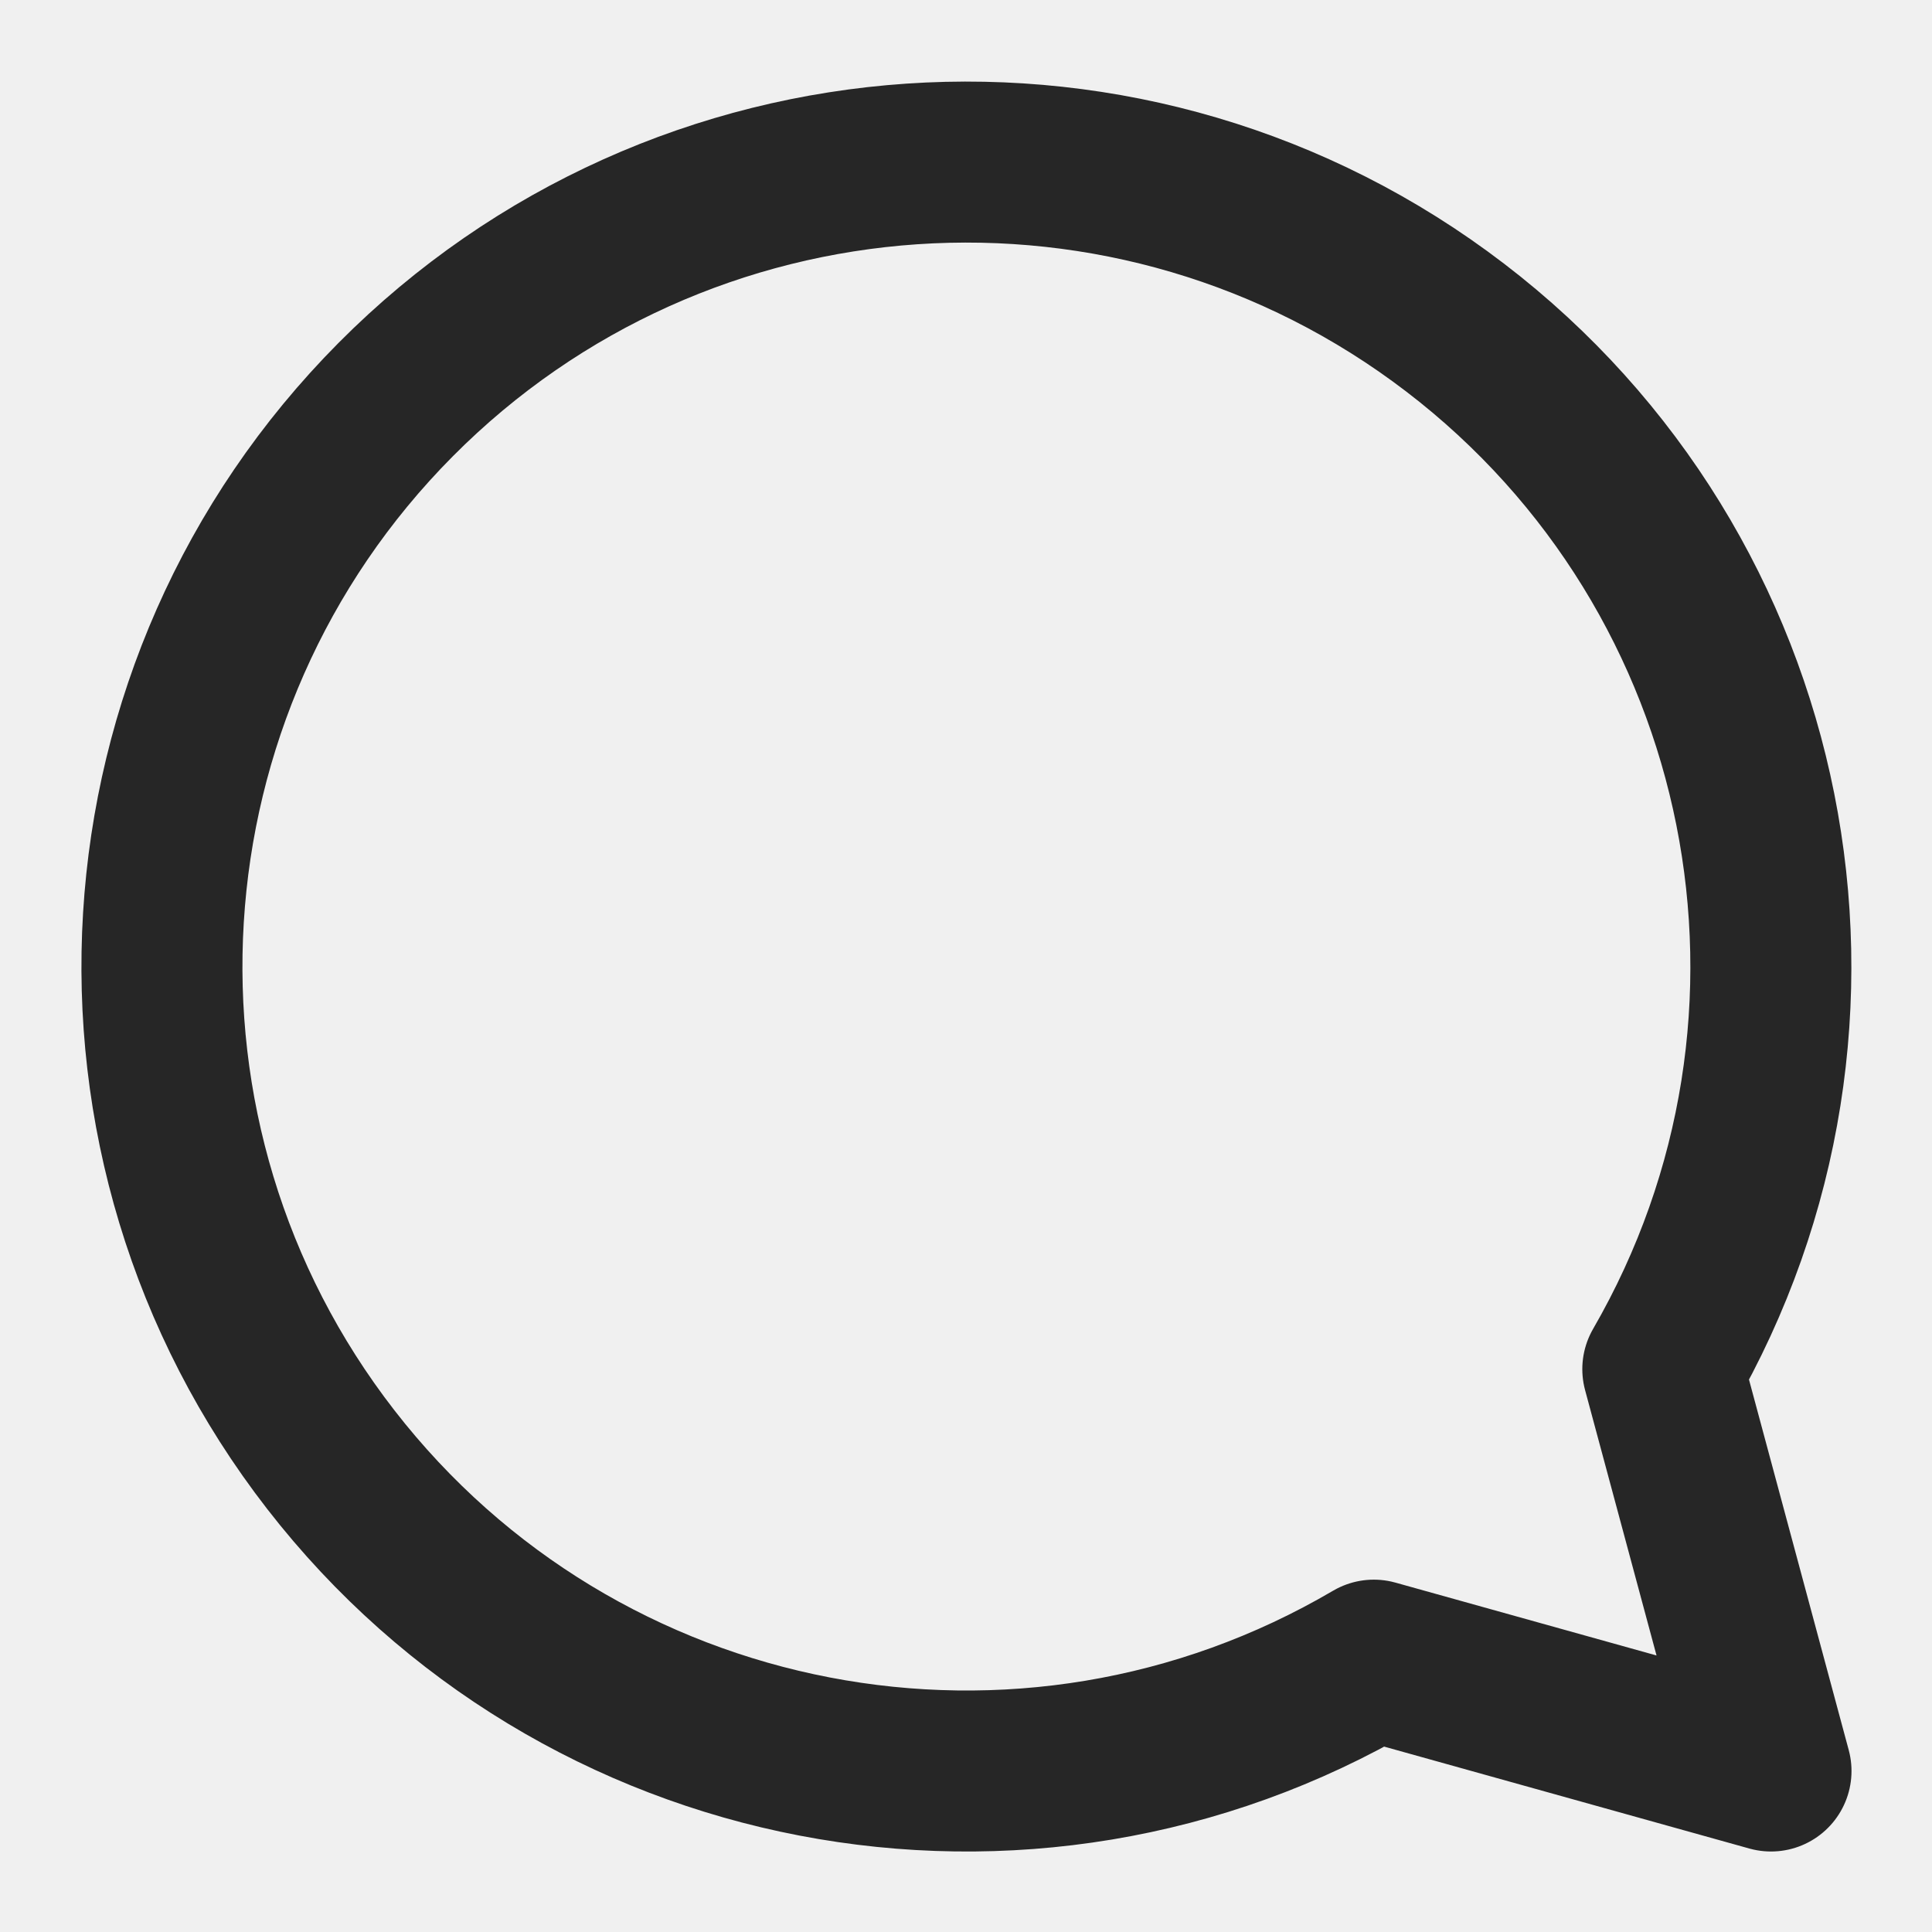
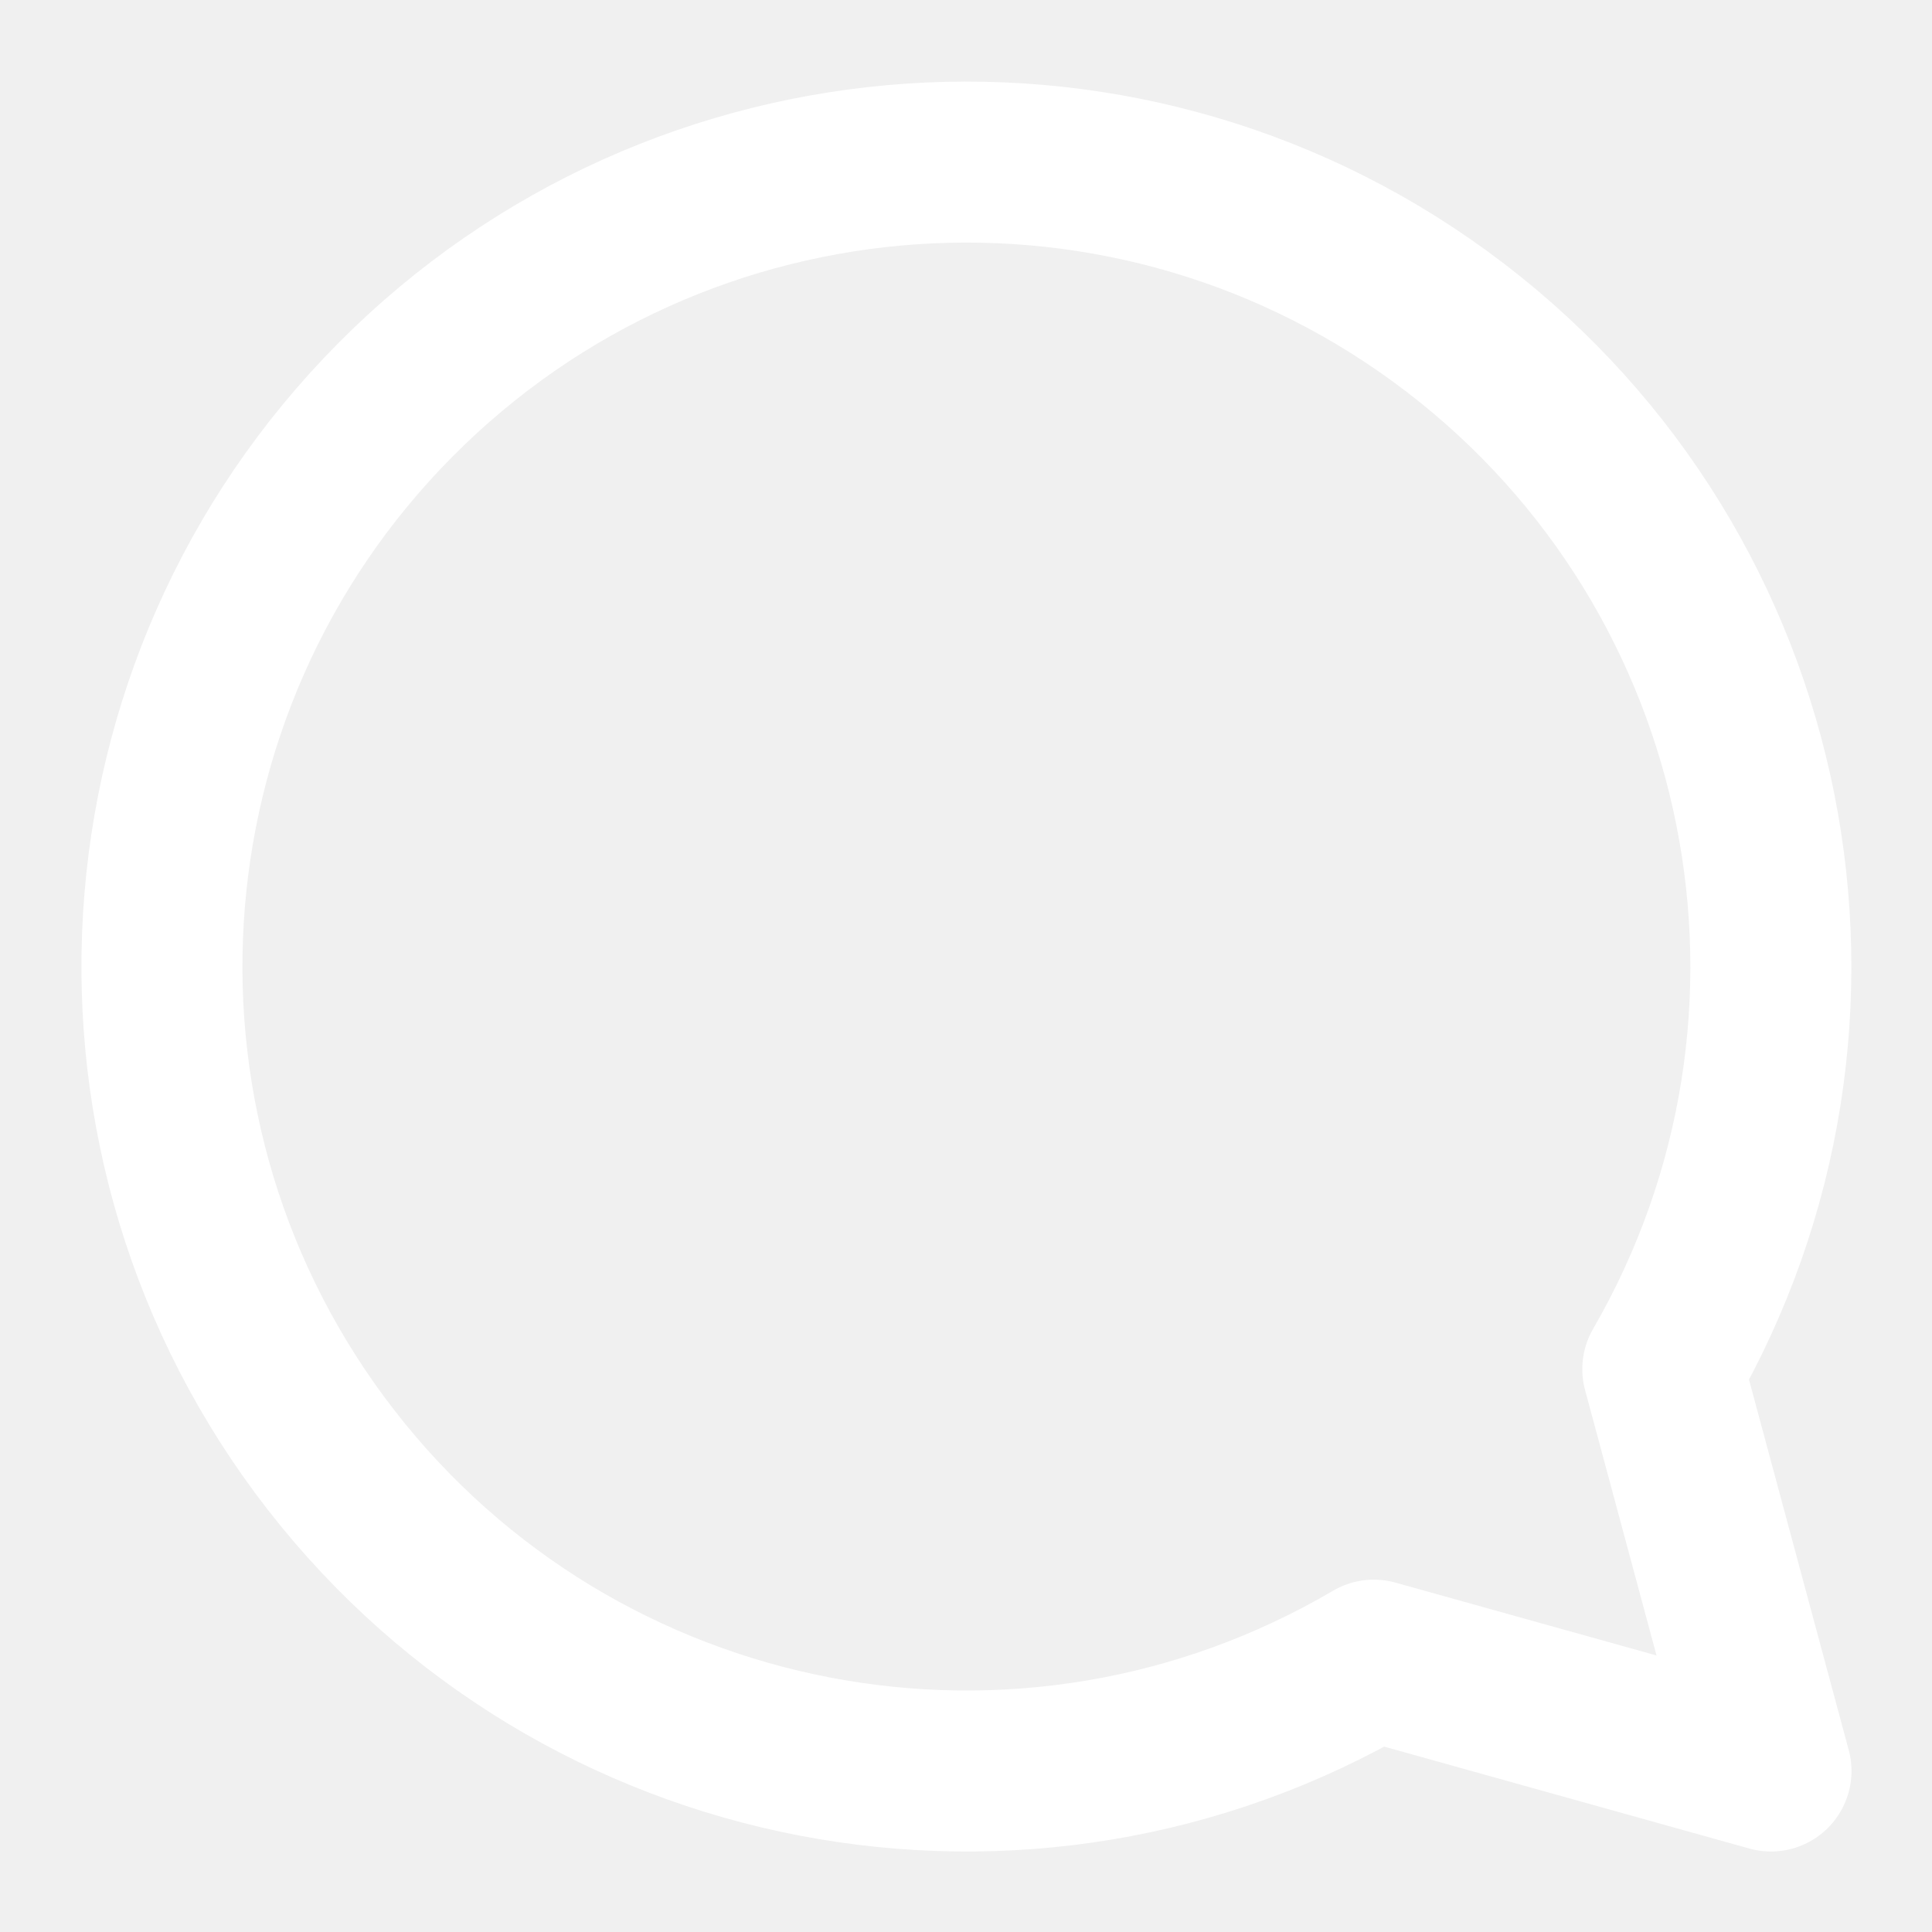
- <svg aria-label="Comment" class="_8-yf5 " color="#262626" fill="#262626" height="24" role="img" viewBox="0 0 24 24" width="24">
+ <svg aria-label="Comment" class="_8-yf5 " color="#ffffff" fill="#ffffff" height="24" role="img" viewBox="0 0 24 24" width="24">
  <path d="M20.656 17.008a9.993 9.993 0 10-3.59 3.615L22 22z" fill="none" stroke="currentColor" stroke-linejoin="round" stroke-width="2" />
</svg>
